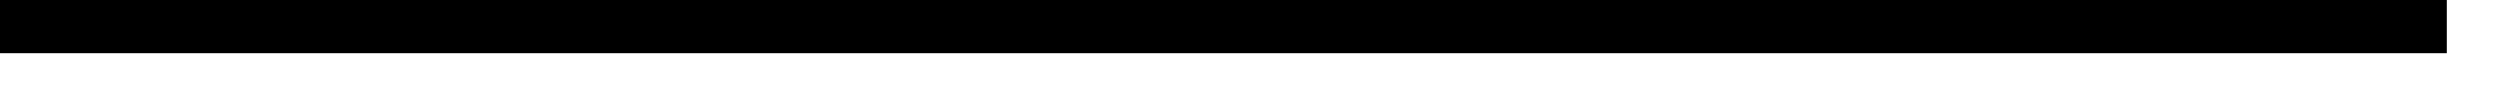
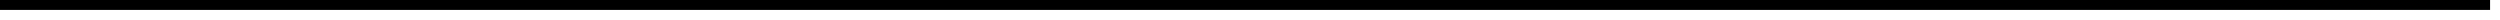
- <svg xmlns="http://www.w3.org/2000/svg" version="1.1" width="47px" height="2px">
-   <g transform="matrix(1 0 0 1 477 -338 )">
-     <path d="M -477 338.5  L -431 338.5  " stroke-width="1" stroke="#000000" fill="none" />
+ <svg xmlns="http://www.w3.org/2000/svg" version="1.1" width="252px" height="2px">
+   <g transform="matrix(1 0 0 1 -861 -263 )">
+     <path d="M 861 263.5  L 1112 263.5  " stroke-width="1" stroke="#000000" fill="none" />
  </g>
</svg>
